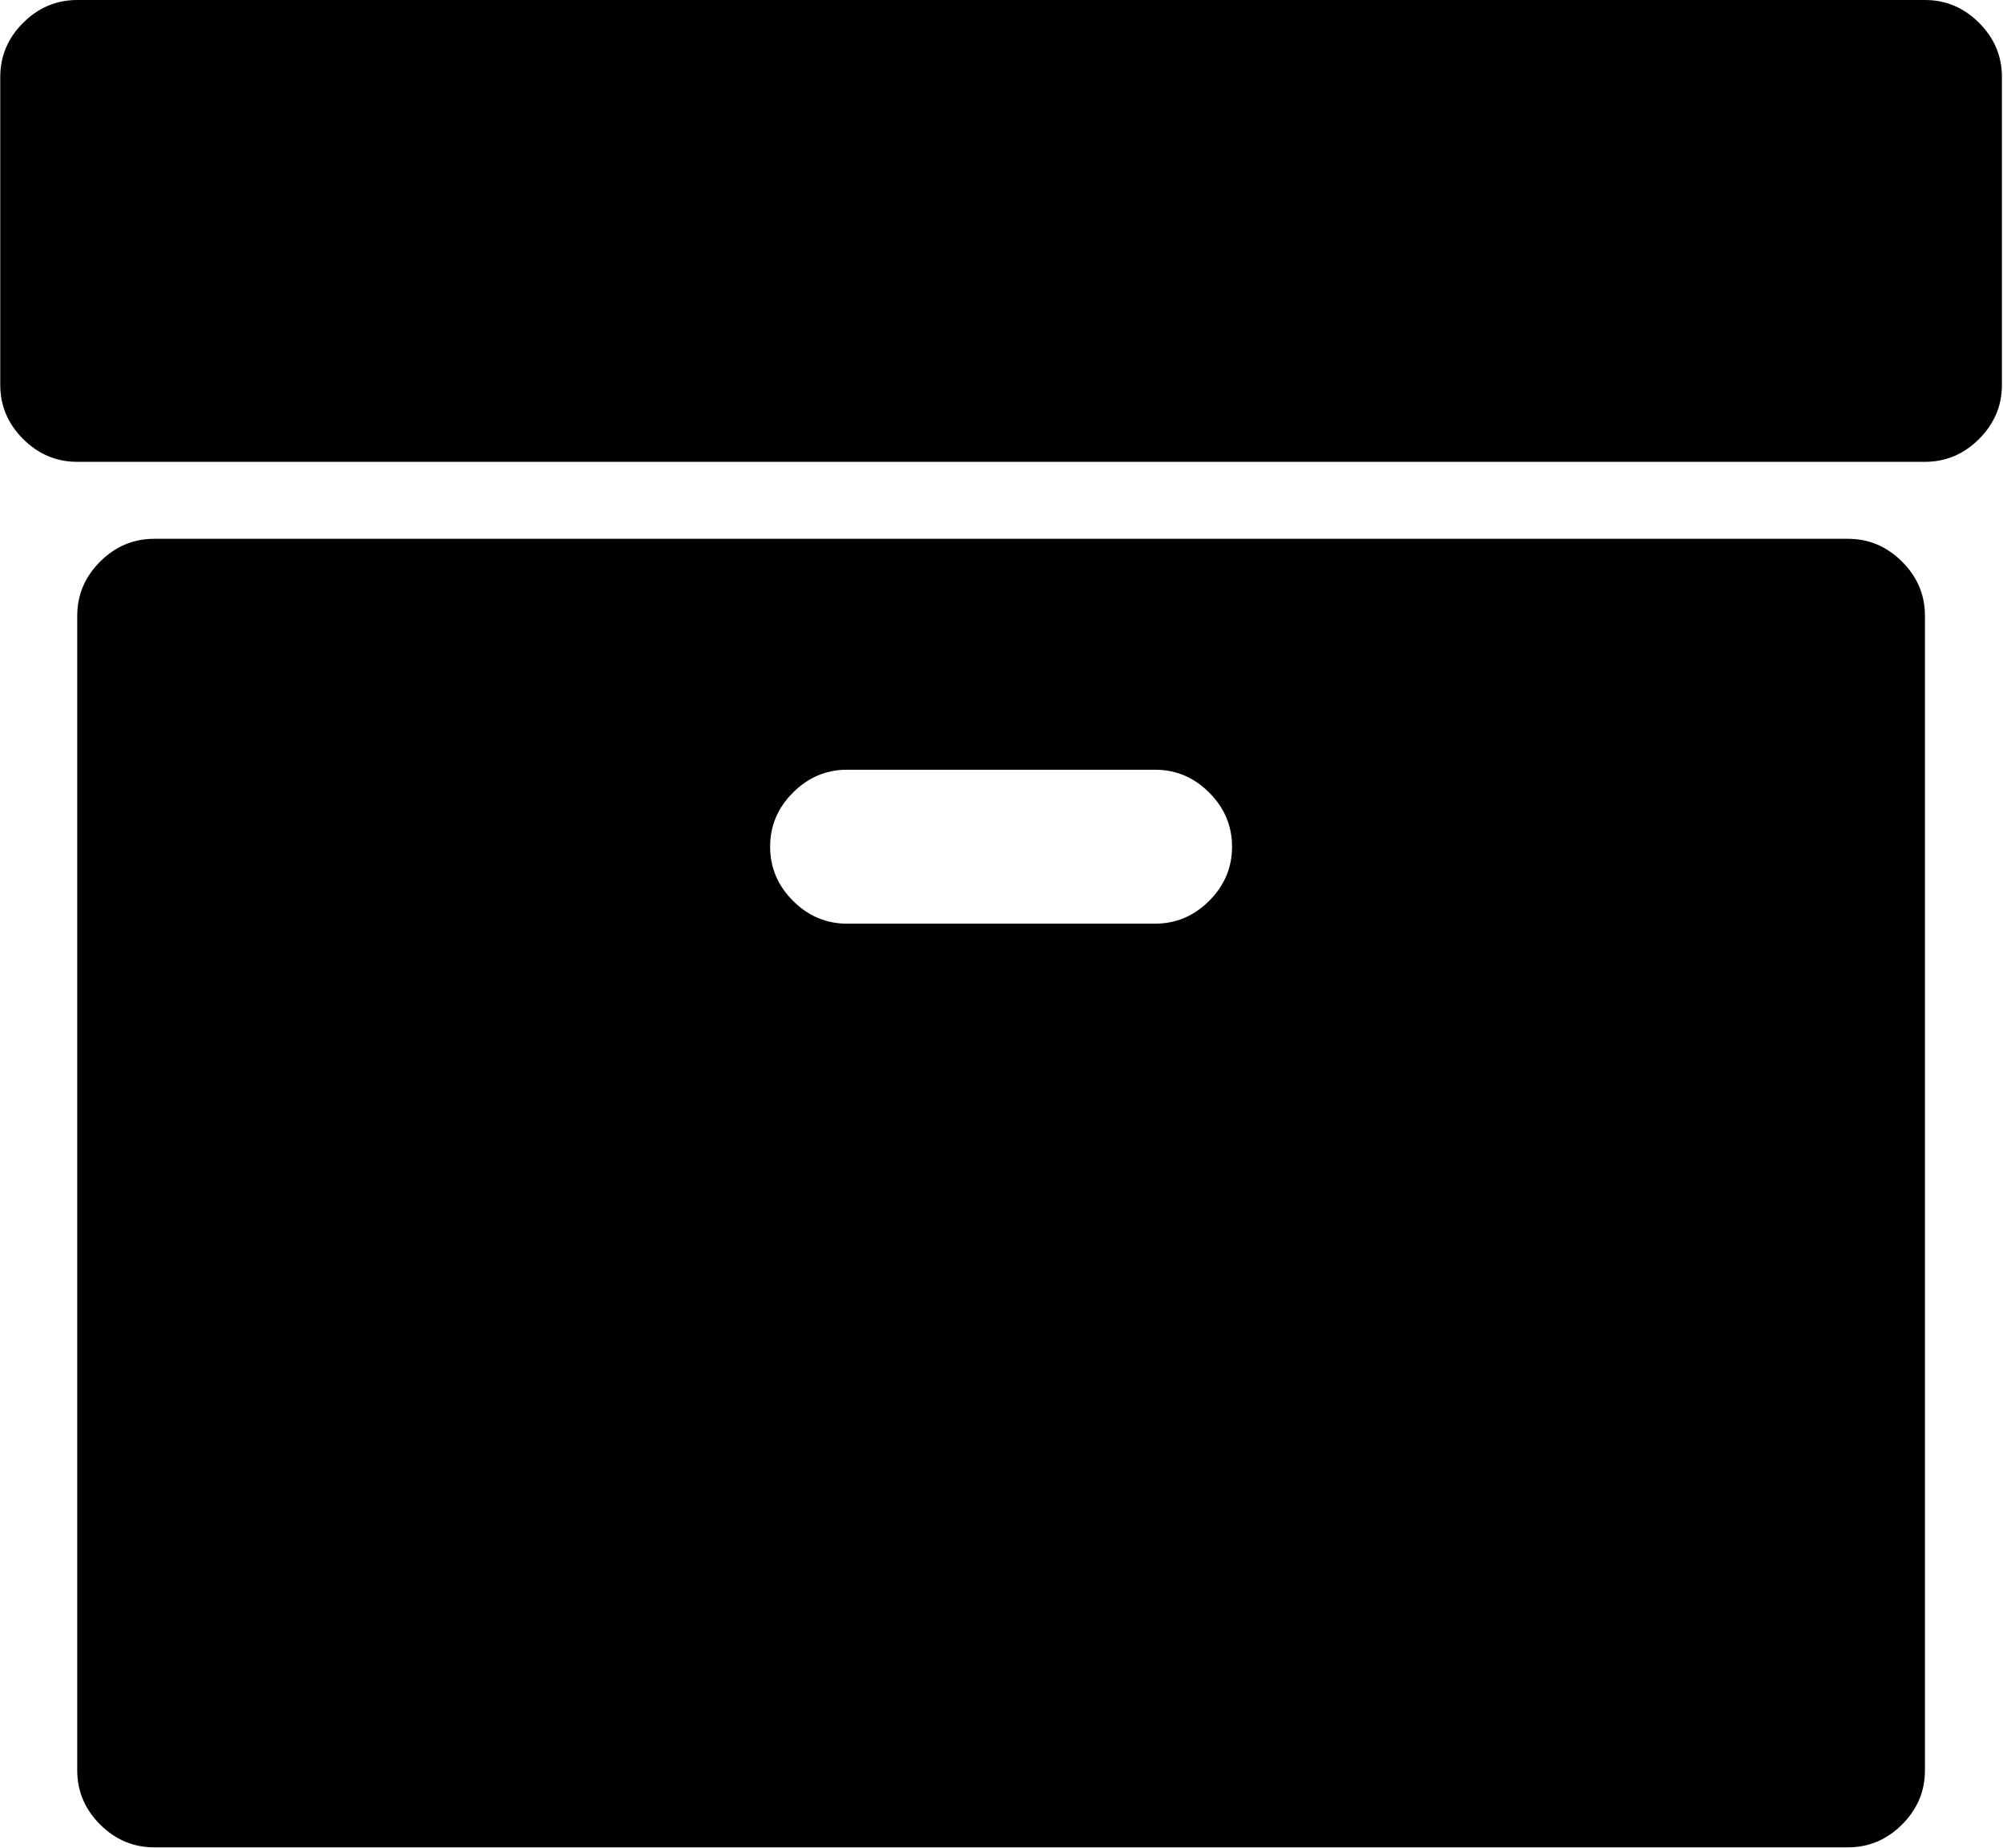
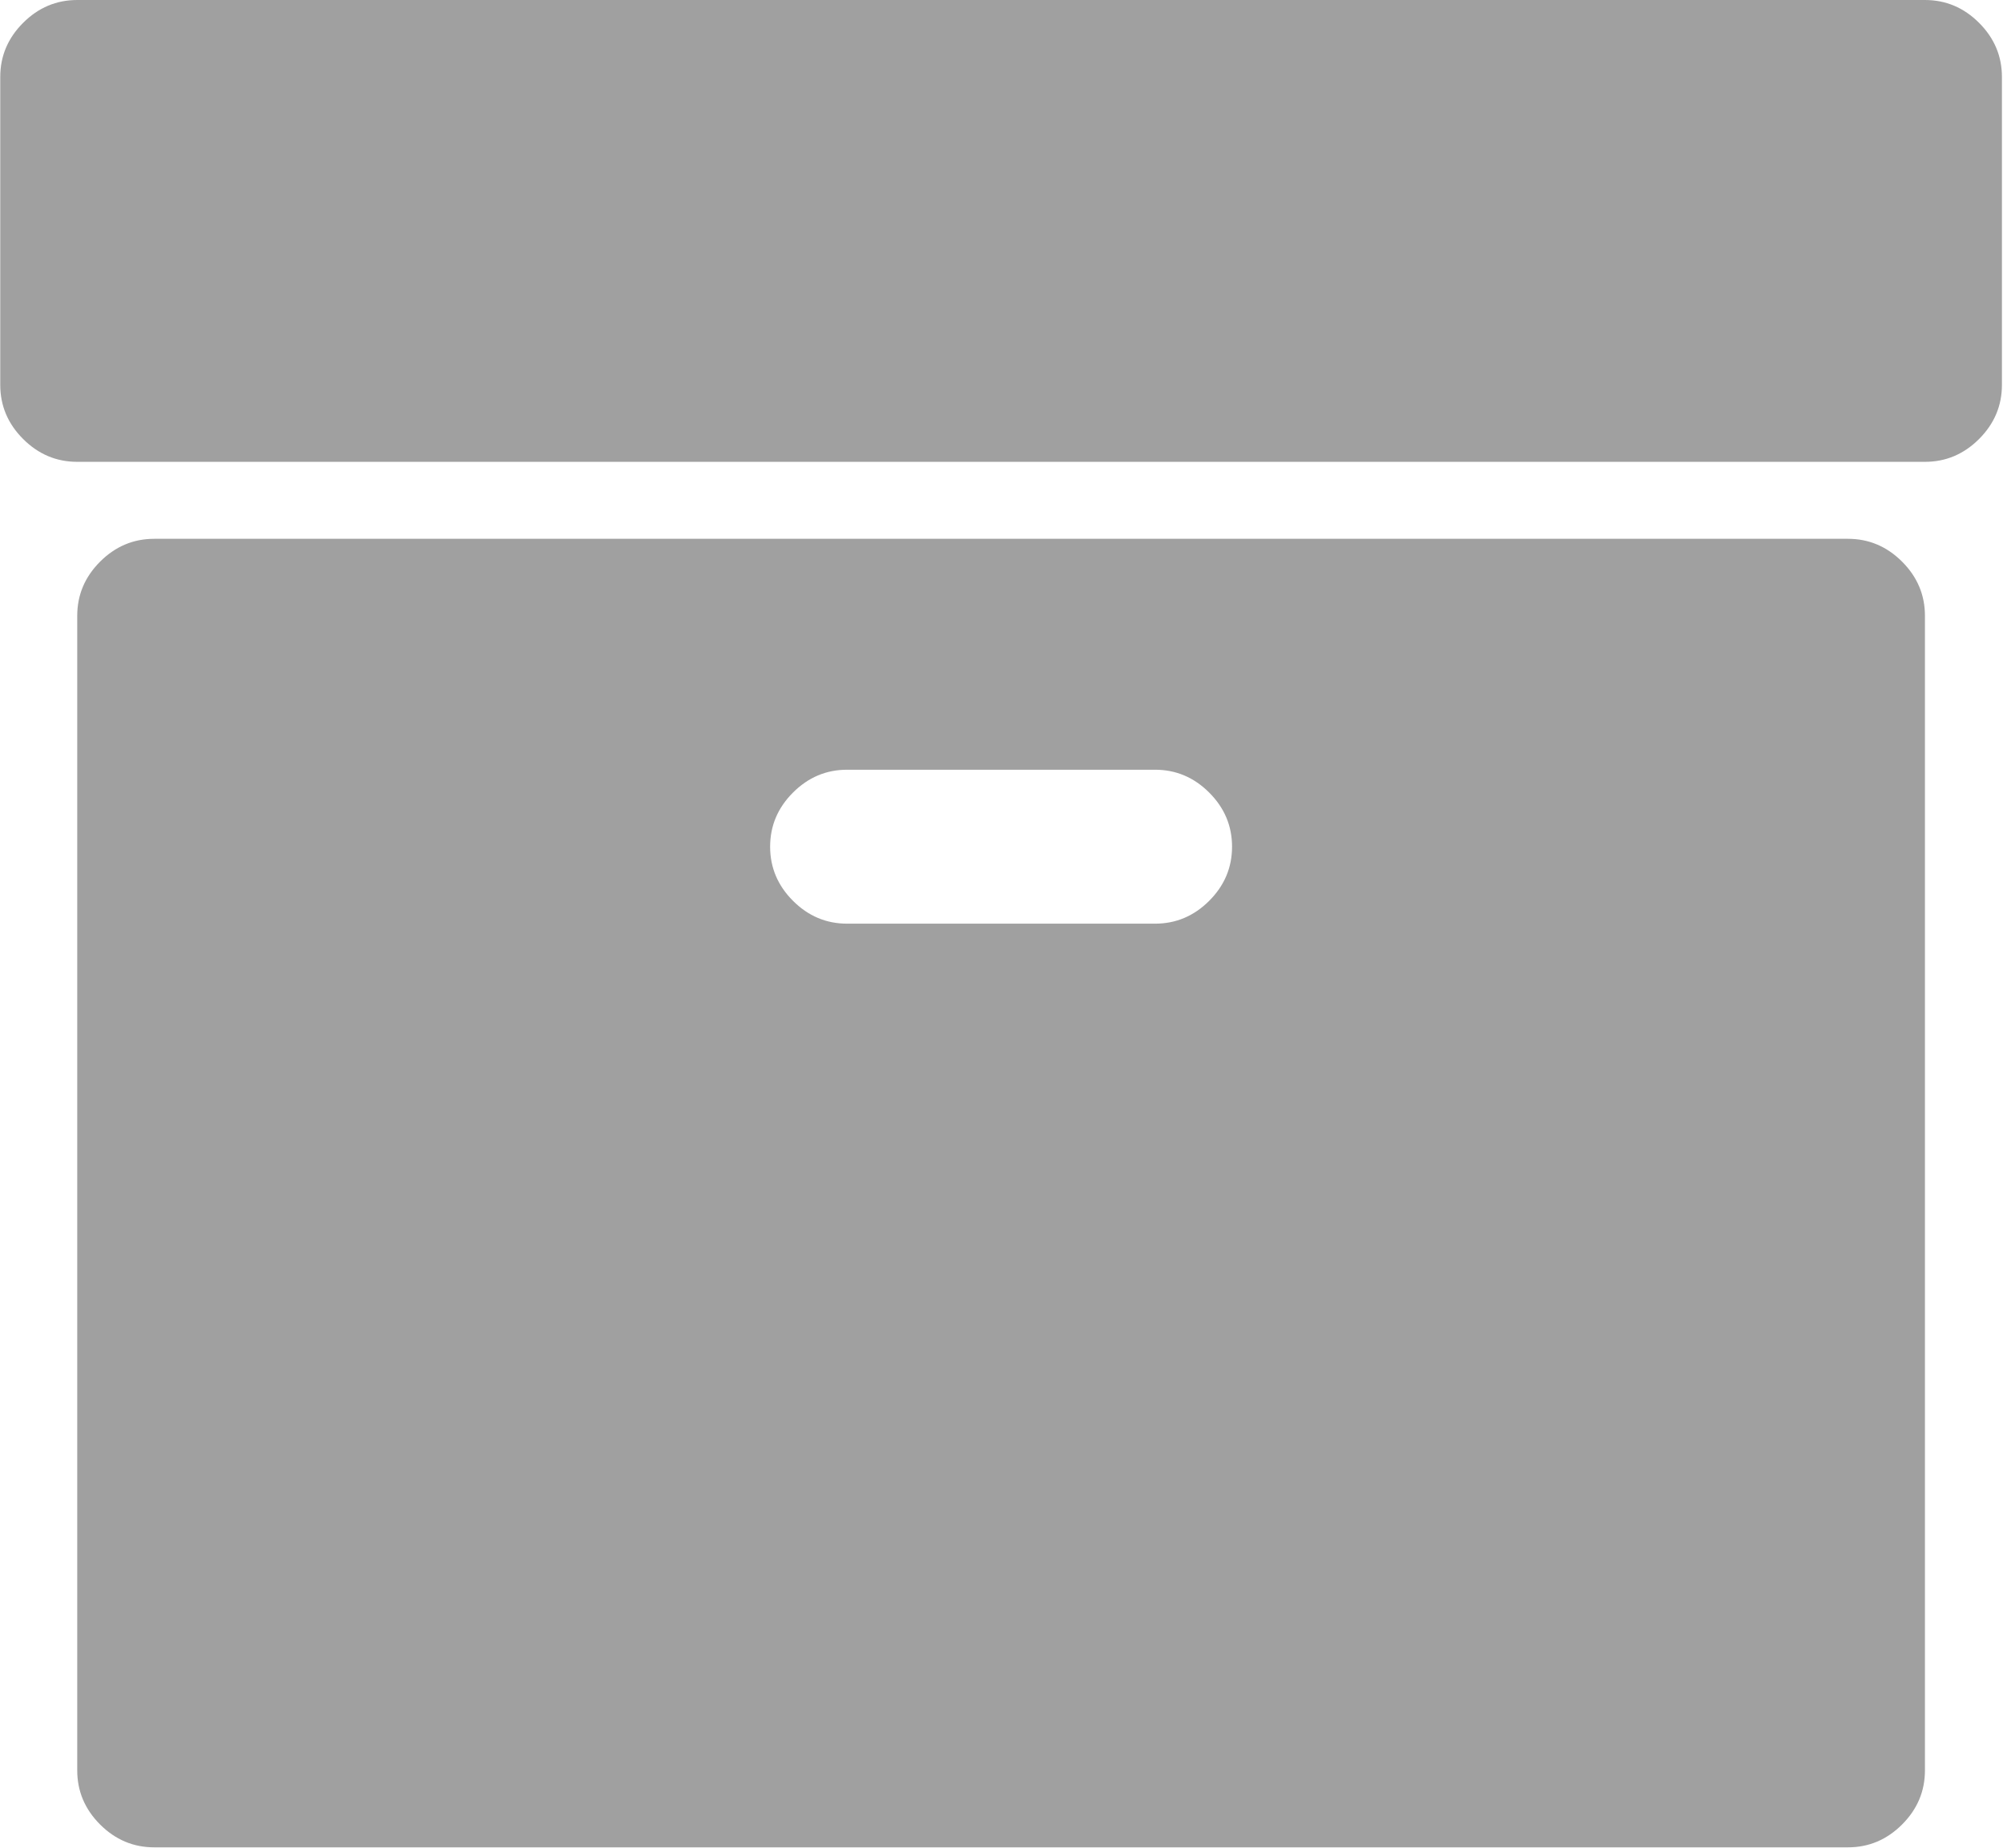
- <svg xmlns="http://www.w3.org/2000/svg" t="1488261468295" class="icon" style="" viewBox="0 0 1110 1024" version="1.1" p-id="14910" width="216.797" height="200">
+ <svg xmlns="http://www.w3.org/2000/svg" t="1488261468295" class="icon" fill="rgba(160,160,160,1)" viewBox="0 0 1110 1024" version="1.1" p-id="14910" width="216.797" height="200">
  <defs>
    <style type="text/css" />
  </defs>
  <path d="M682.765 469.307C682.765 457.752 678.543 447.753 670.099 439.309 661.655 430.865 651.656 426.643 640.101 426.643L469.444 426.643C457.889 426.643 447.889 430.865 439.445 439.309 431.001 447.753 426.779 457.752 426.779 469.307 426.779 480.862 431.001 490.862 439.445 499.306 447.889 507.75 457.889 511.972 469.444 511.972L640.101 511.972C651.656 511.972 661.655 507.75 670.099 499.306 678.543 490.862 682.765 480.862 682.765 469.307ZM1066.744 341.314 1066.744 981.279C1066.744 992.834 1062.522 1002.833 1054.078 1011.277 1045.634 1019.721 1035.635 1023.943 1024.08 1023.943L85.465 1023.943C73.91 1023.943 63.911 1019.721 55.467 1011.277 47.023 1002.833 42.801 992.834 42.801 981.279L42.801 341.314C42.801 329.759 47.023 319.76 55.467 311.316 63.911 302.872 73.91 298.65 85.465 298.65L1024.08 298.65C1035.635 298.65 1045.634 302.872 1054.078 311.316 1062.522 319.76 1066.744 329.759 1066.744 341.314ZM1109.408 42.664 1109.408 213.321C1109.408 224.876 1105.186 234.876 1096.742 243.32 1088.298 251.764 1078.299 255.986 1066.744 255.986L42.801 255.986C31.246 255.986 21.246 251.764 12.802 243.32 4.358 234.876 0.137 224.876 0.137 213.321L0.137 42.664C0.137 31.109 4.358 21.11 12.802 12.666 21.246 4.222 31.246 0 42.801 0L1066.744 0C1078.299 0 1088.298 4.222 1096.742 12.666 1105.186 21.11 1109.408 31.109 1109.408 42.664ZM1109.408 42.664" p-id="14911" />
</svg>
